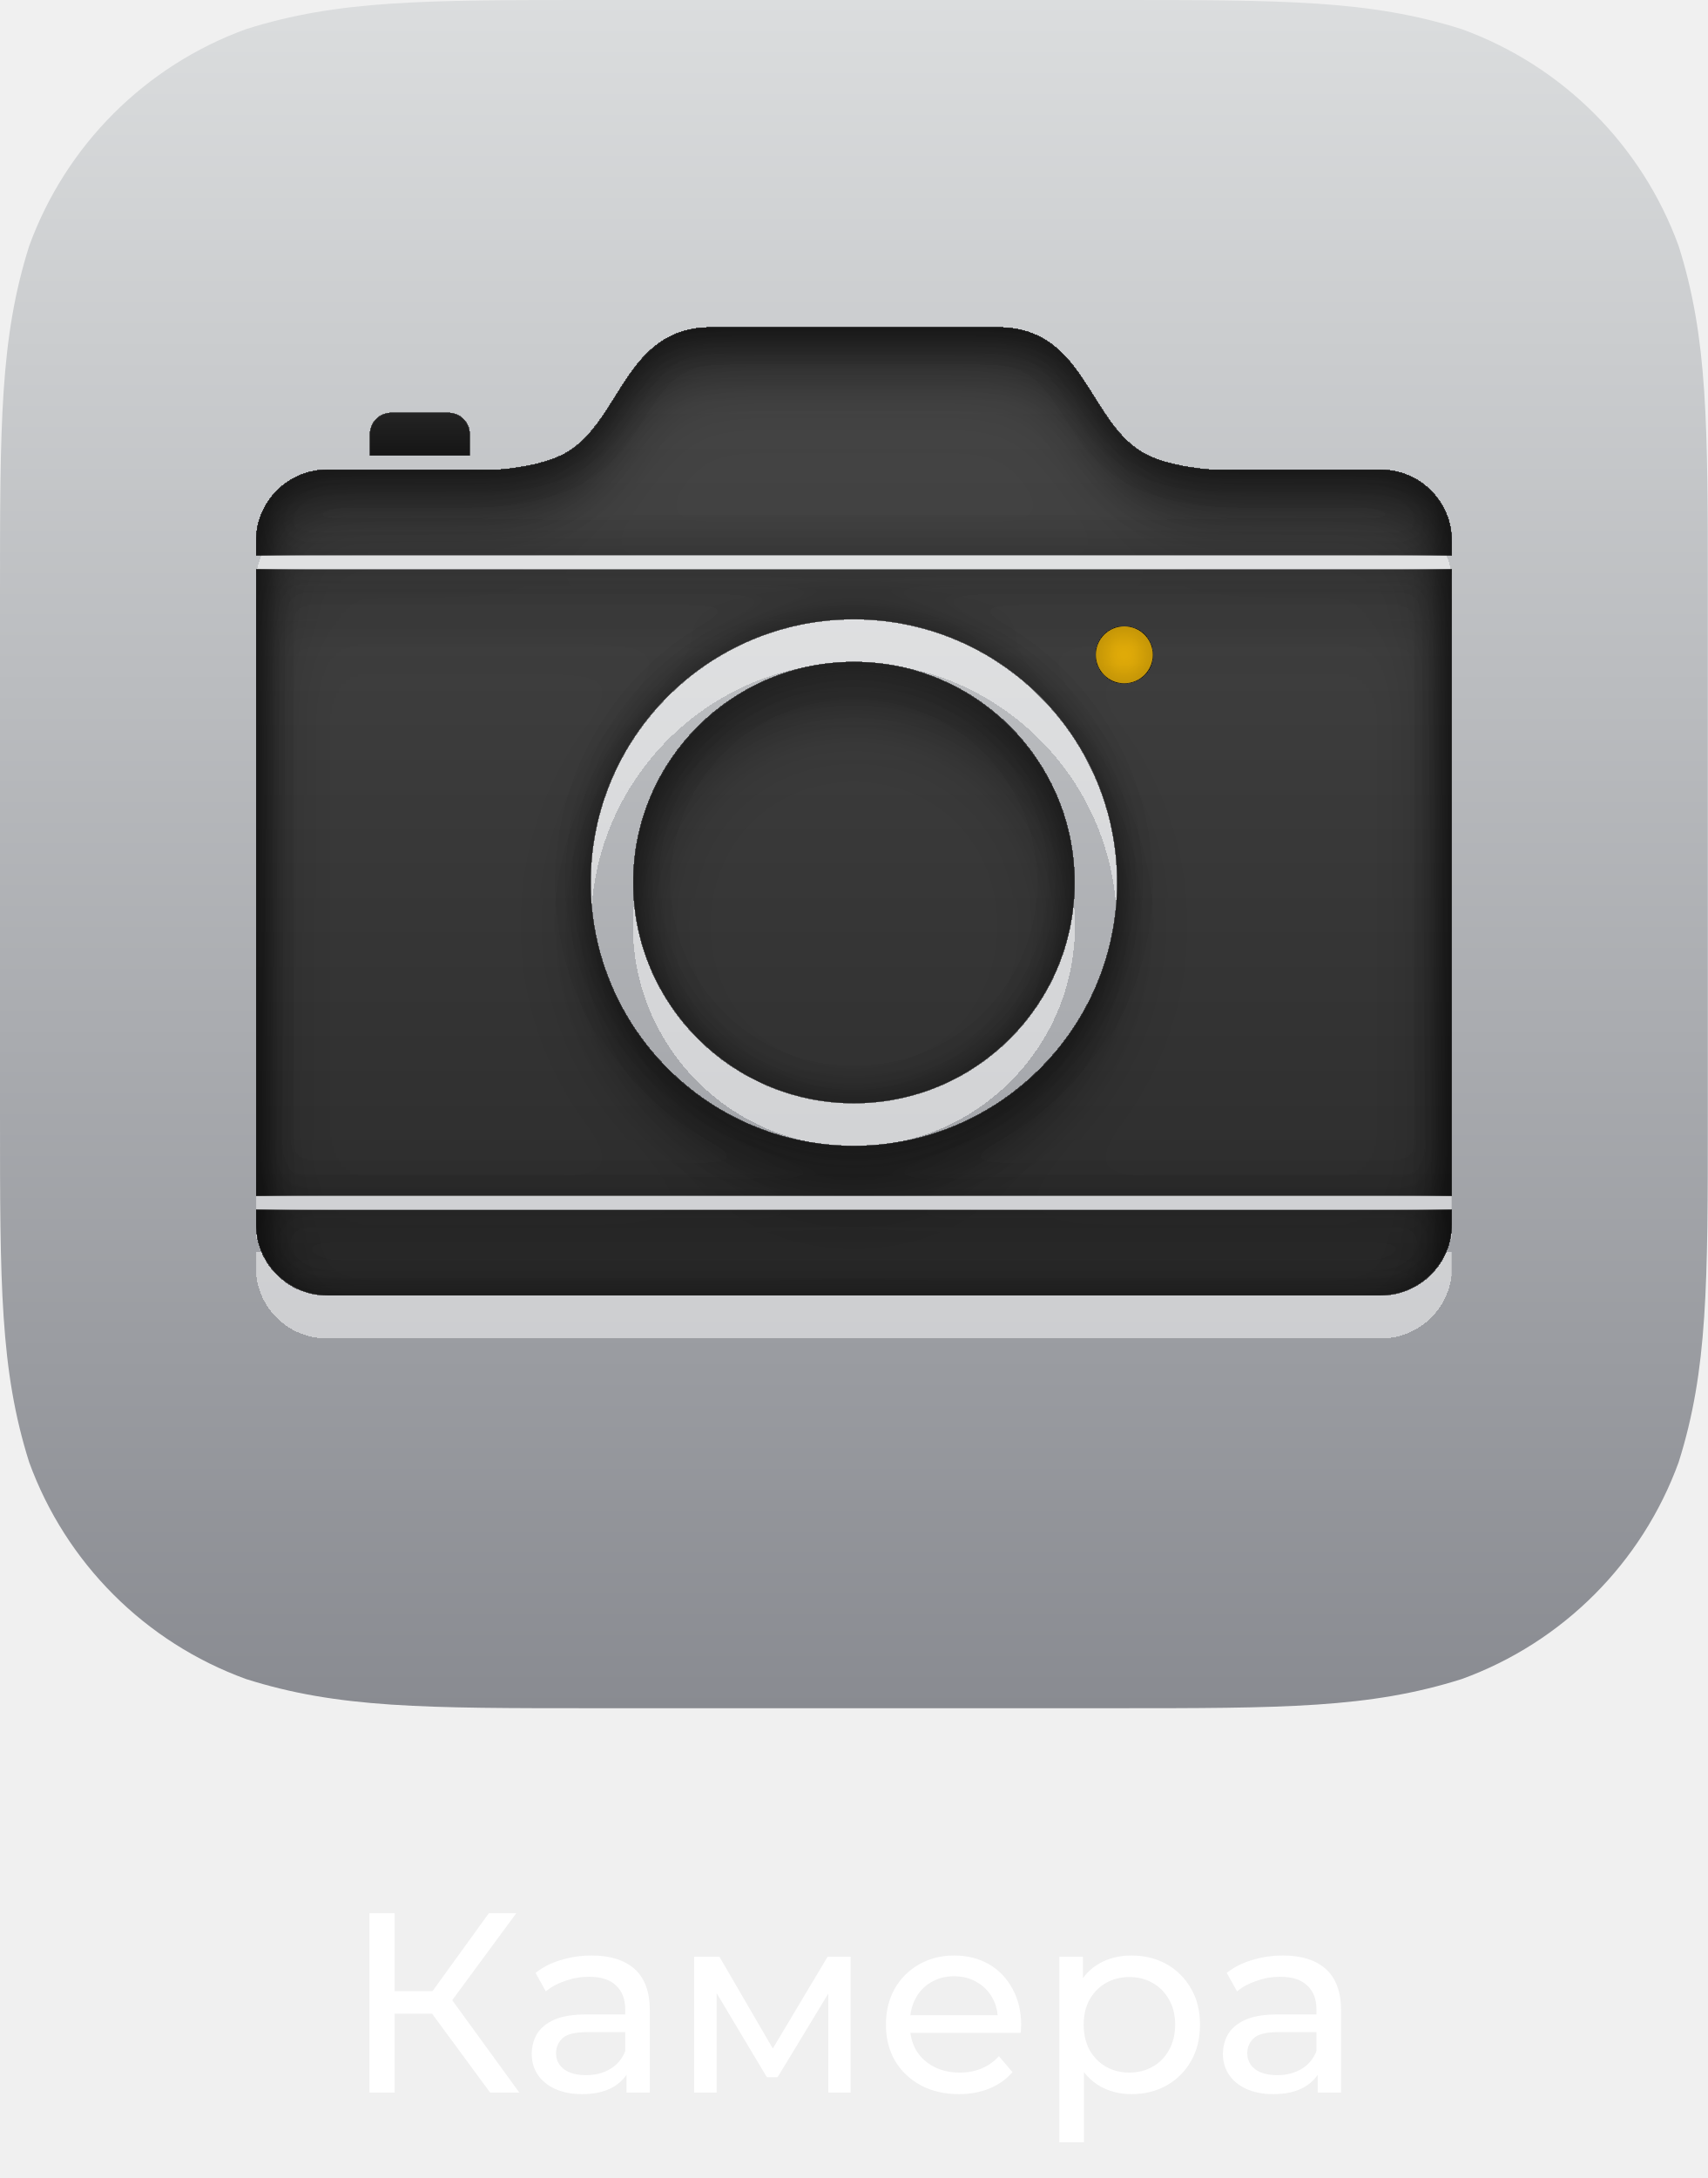
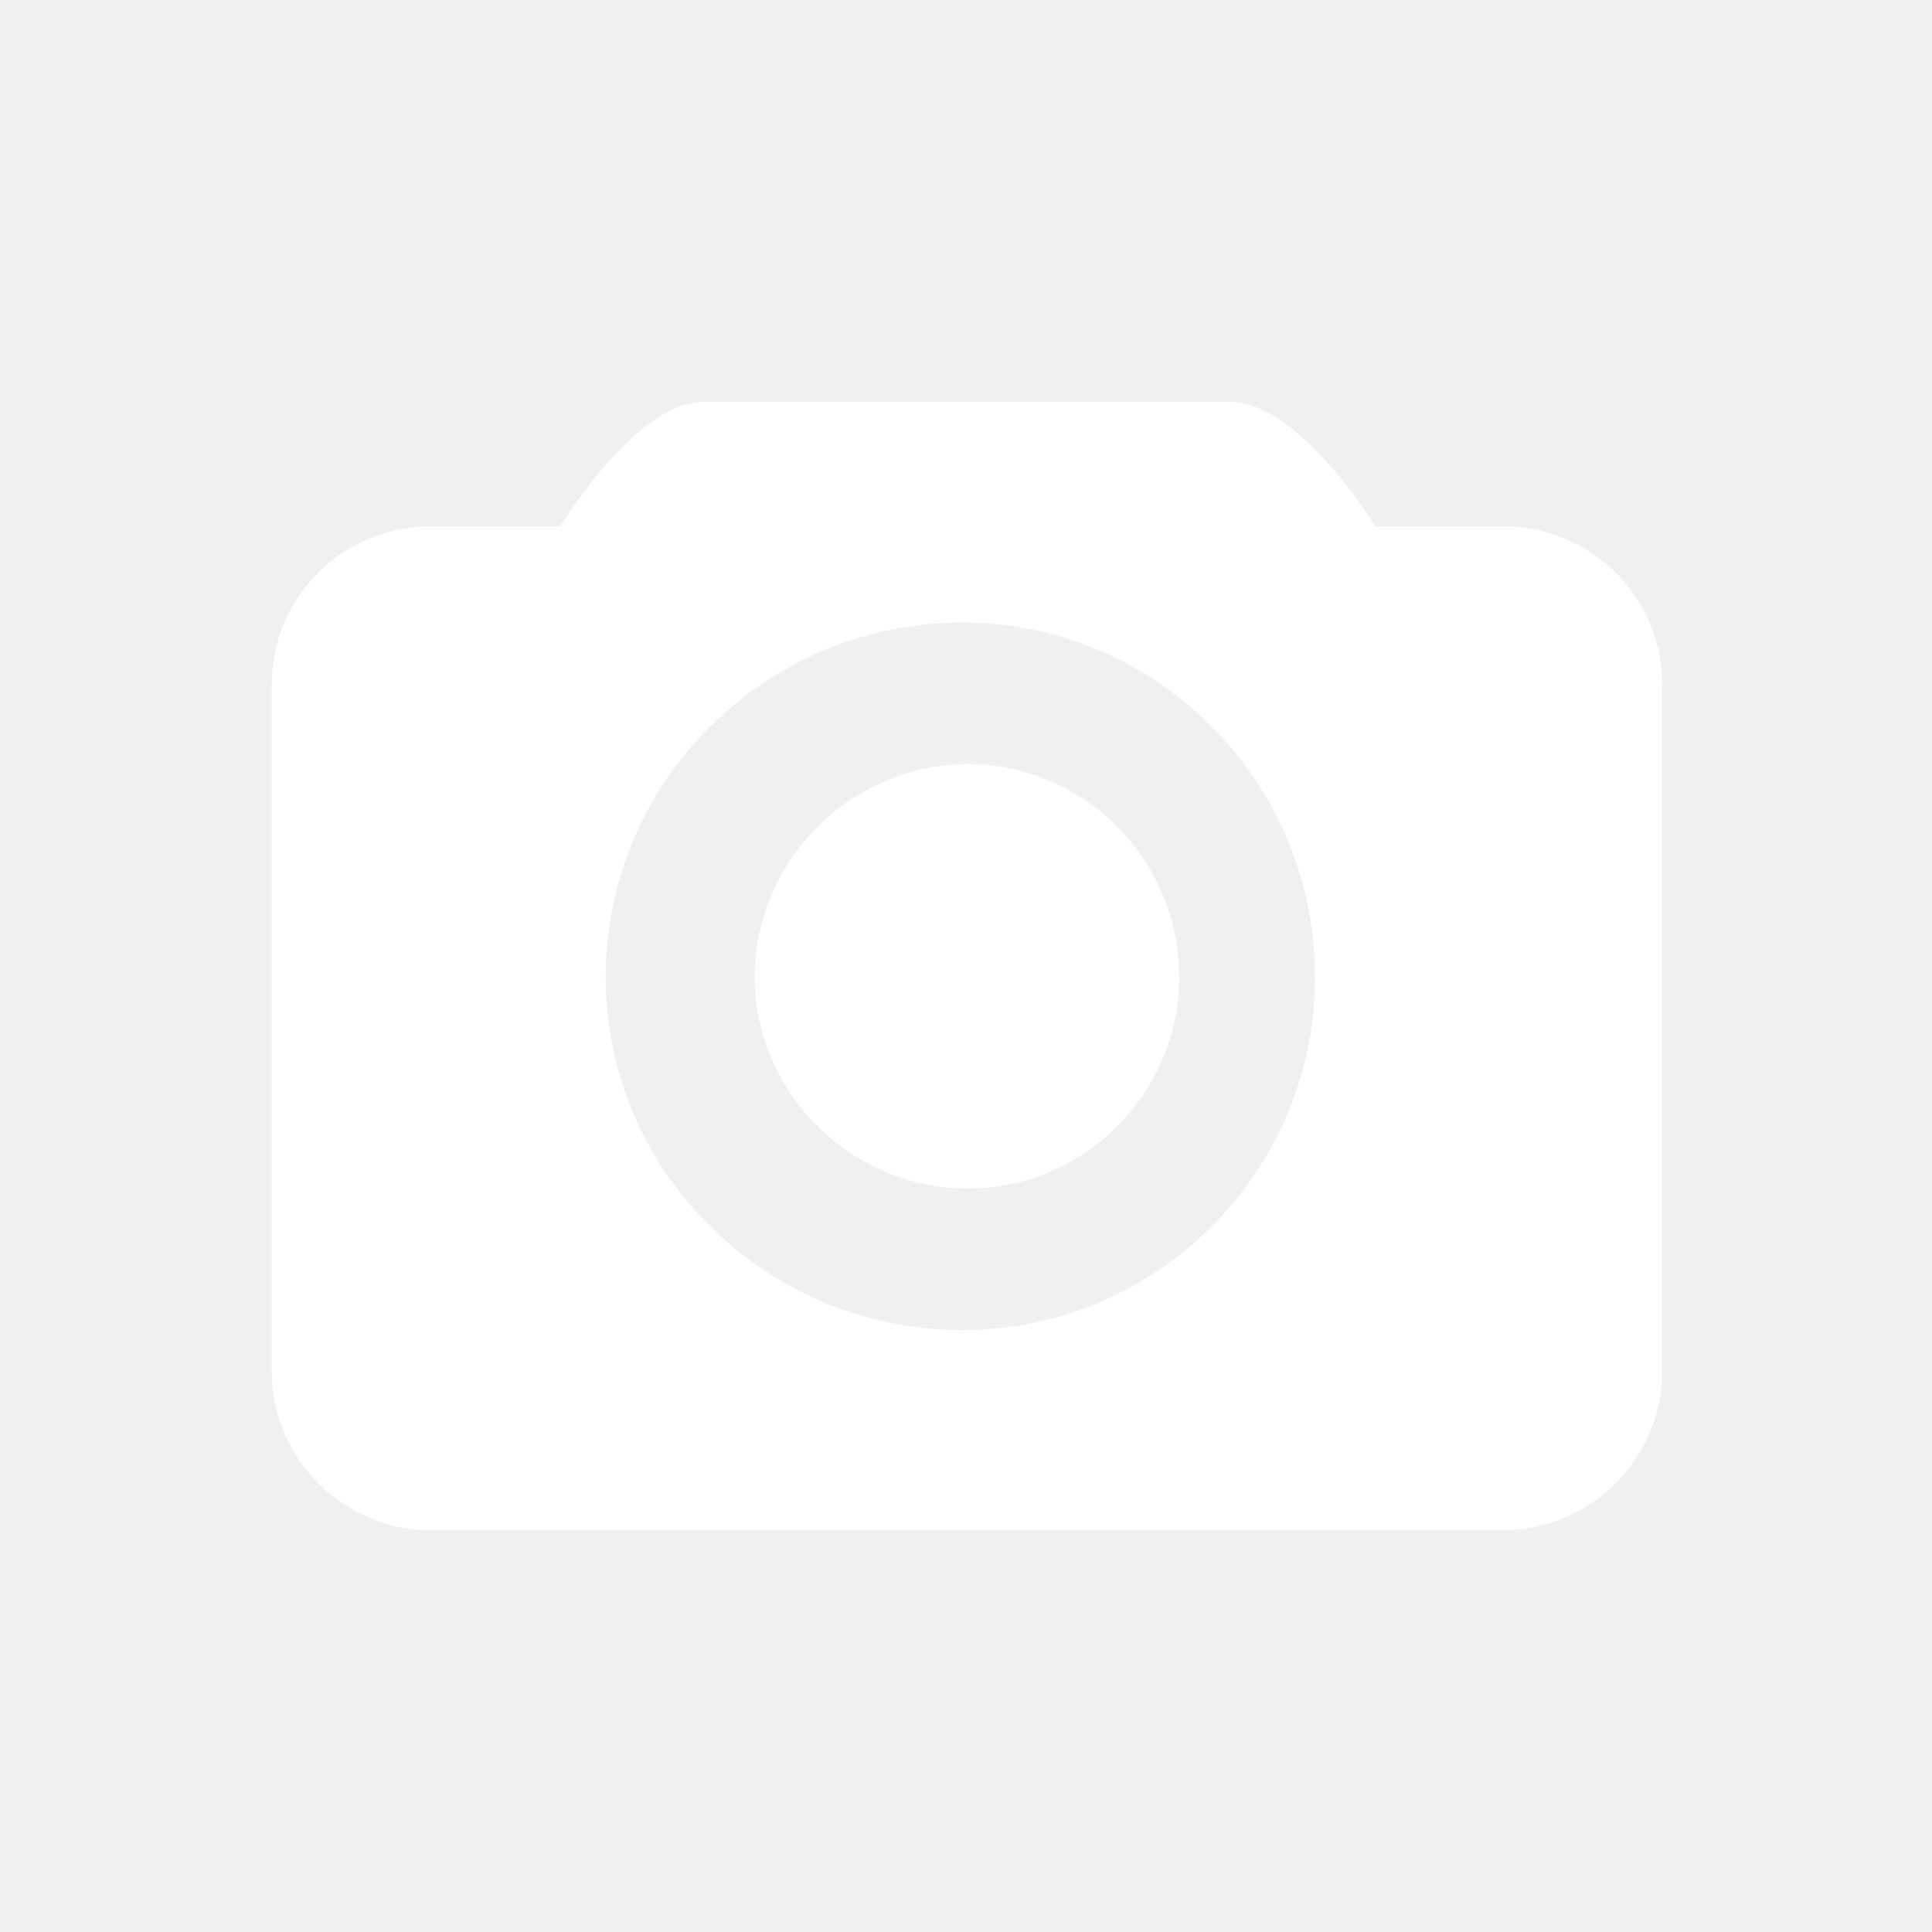
- <svg xmlns="http://www.w3.org/2000/svg" width="40" height="51" viewBox="0 0 40 51" fill="none">
-   <path d="M11.48 49L9.956 46.93L10.442 46.63L12.164 49H11.48ZM8.654 49V44.8H9.242V49H8.654ZM9.062 47.152V46.624H10.424V47.152H9.062ZM10.496 46.966L9.944 46.882L11.45 44.8H12.092L10.496 46.966ZM14.674 49V48.328L14.644 48.202V47.056C14.644 46.812 14.572 46.624 14.428 46.492C14.288 46.356 14.076 46.288 13.792 46.288C13.604 46.288 13.42 46.32 13.24 46.384C13.06 46.444 12.908 46.526 12.784 46.63L12.544 46.198C12.708 46.066 12.904 45.966 13.132 45.898C13.364 45.826 13.606 45.79 13.858 45.79C14.294 45.79 14.63 45.896 14.866 46.108C15.102 46.32 15.22 46.644 15.22 47.08V49H14.674ZM13.63 49.036C13.394 49.036 13.186 48.996 13.006 48.916C12.83 48.836 12.694 48.726 12.598 48.586C12.502 48.442 12.454 48.28 12.454 48.1C12.454 47.928 12.494 47.772 12.574 47.632C12.658 47.492 12.792 47.38 12.976 47.296C13.164 47.212 13.416 47.17 13.732 47.17H14.74V47.584H13.756C13.468 47.584 13.274 47.632 13.174 47.728C13.074 47.824 13.024 47.94 13.024 48.076C13.024 48.232 13.086 48.358 13.21 48.454C13.334 48.546 13.506 48.592 13.726 48.592C13.942 48.592 14.13 48.544 14.29 48.448C14.454 48.352 14.572 48.212 14.644 48.028L14.758 48.424C14.682 48.612 14.548 48.762 14.356 48.874C14.164 48.982 13.922 49.036 13.63 49.036ZM16.257 49V45.82H16.851L18.219 48.172H17.979L19.383 45.82H19.923V49H19.401V46.468L19.497 46.522L18.213 48.64H17.961L16.671 46.48L16.785 46.456V49H16.257ZM22.46 49.036C22.12 49.036 21.82 48.966 21.56 48.826C21.304 48.686 21.104 48.494 20.96 48.25C20.82 48.006 20.75 47.726 20.75 47.41C20.75 47.094 20.818 46.814 20.954 46.57C21.094 46.326 21.284 46.136 21.524 46C21.768 45.86 22.042 45.79 22.346 45.79C22.654 45.79 22.926 45.858 23.162 45.994C23.398 46.13 23.582 46.322 23.714 46.57C23.85 46.814 23.918 47.1 23.918 47.428C23.918 47.452 23.916 47.48 23.912 47.512C23.912 47.544 23.91 47.574 23.906 47.602H21.2V47.188H23.606L23.372 47.332C23.376 47.128 23.334 46.946 23.246 46.786C23.158 46.626 23.036 46.502 22.88 46.414C22.728 46.322 22.55 46.276 22.346 46.276C22.146 46.276 21.968 46.322 21.812 46.414C21.656 46.502 21.534 46.628 21.446 46.792C21.358 46.952 21.314 47.136 21.314 47.344V47.44C21.314 47.652 21.362 47.842 21.458 48.01C21.558 48.174 21.696 48.302 21.872 48.394C22.048 48.486 22.25 48.532 22.478 48.532C22.666 48.532 22.836 48.5 22.988 48.436C23.144 48.372 23.28 48.276 23.396 48.148L23.714 48.52C23.57 48.688 23.39 48.816 23.174 48.904C22.962 48.992 22.724 49.036 22.46 49.036ZM26.498 49.036C26.234 49.036 25.992 48.976 25.772 48.856C25.556 48.732 25.382 48.55 25.25 48.31C25.122 48.07 25.058 47.77 25.058 47.41C25.058 47.05 25.12 46.75 25.244 46.51C25.372 46.27 25.544 46.09 25.76 45.97C25.98 45.85 26.226 45.79 26.498 45.79C26.81 45.79 27.086 45.858 27.326 45.994C27.566 46.13 27.756 46.32 27.896 46.564C28.036 46.804 28.106 47.086 28.106 47.41C28.106 47.734 28.036 48.018 27.896 48.262C27.756 48.506 27.566 48.696 27.326 48.832C27.086 48.968 26.81 49.036 26.498 49.036ZM24.812 50.164V45.82H25.364V46.678L25.328 47.416L25.388 48.154V50.164H24.812ZM26.45 48.532C26.654 48.532 26.836 48.486 26.996 48.394C27.16 48.302 27.288 48.172 27.38 48.004C27.476 47.832 27.524 47.634 27.524 47.41C27.524 47.182 27.476 46.986 27.38 46.822C27.288 46.654 27.16 46.524 26.996 46.432C26.836 46.34 26.654 46.294 26.45 46.294C26.25 46.294 26.068 46.34 25.904 46.432C25.744 46.524 25.616 46.654 25.52 46.822C25.428 46.986 25.382 47.182 25.382 47.41C25.382 47.634 25.428 47.832 25.52 48.004C25.616 48.172 25.744 48.302 25.904 48.394C26.068 48.486 26.25 48.532 26.45 48.532ZM30.863 49V48.328L30.834 48.202V47.056C30.834 46.812 30.762 46.624 30.617 46.492C30.477 46.356 30.265 46.288 29.982 46.288C29.794 46.288 29.61 46.32 29.43 46.384C29.25 46.444 29.098 46.526 28.974 46.63L28.733 46.198C28.898 46.066 29.093 45.966 29.322 45.898C29.553 45.826 29.796 45.79 30.047 45.79C30.483 45.79 30.82 45.896 31.055 46.108C31.291 46.32 31.41 46.644 31.41 47.08V49H30.863ZM29.82 49.036C29.584 49.036 29.375 48.996 29.195 48.916C29.02 48.836 28.884 48.726 28.788 48.586C28.692 48.442 28.643 48.28 28.643 48.1C28.643 47.928 28.683 47.772 28.764 47.632C28.848 47.492 28.982 47.38 29.166 47.296C29.354 47.212 29.605 47.17 29.922 47.17H30.93V47.584H29.945C29.657 47.584 29.463 47.632 29.363 47.728C29.264 47.824 29.213 47.94 29.213 48.076C29.213 48.232 29.276 48.358 29.399 48.454C29.523 48.546 29.695 48.592 29.916 48.592C30.131 48.592 30.32 48.544 30.48 48.448C30.643 48.352 30.762 48.212 30.834 48.028L30.948 48.424C30.872 48.612 30.738 48.762 30.546 48.874C30.354 48.982 30.111 49.036 29.82 49.036Z" fill="white" />
-   <path fill-rule="evenodd" clip-rule="evenodd" d="M26.054 0C30.07 0 32.077 0 34.239 0.683C36.599 1.542 38.458 3.401 39.317 5.761C40 7.922 40 9.93 40 13.946V26.054C40 30.07 40 32.077 39.317 34.239C38.458 36.599 36.599 38.458 34.239 39.316C32.077 40 30.07 40 26.054 40H13.946C9.93 40 7.922 40 5.761 39.316C3.401 38.458 1.542 36.599 0.683 34.239C0 32.077 0 30.07 0 26.054V13.946C0 9.93 0 7.922 0.683 5.761C1.542 3.401 3.401 1.542 5.761 0.683C7.922 0 9.93 0 13.946 0H26.054Z" fill="url(#paint0_linear_13_176)" />
-   <g filter="url(#filter0_diiii_13_176)">
-     <path fill-rule="evenodd" clip-rule="evenodd" d="M6 13.333H34V28H6V13.333ZM6 28.665C6 29.586 6.747 30.333 7.668 30.333H32.332C33.251 30.333 34 29.587 34 28.665V28.333H6V28.665ZM6 13V12.668C6 11.747 6.749 11 7.668 11H11.687C12.305 10.945 12.881 10.828 13.28 10.594C14.555 9.845 14.643 7.667 16.664 7.667H20.017H23.371C25.392 7.667 25.48 9.845 26.754 10.594C27.154 10.828 27.73 10.945 28.348 11H32.332C33.253 11 34 11.747 34 12.668V13H6ZM26.167 20.667C26.167 17.261 23.406 14.5 20 14.5C16.594 14.5 13.833 17.261 13.833 20.667C13.833 24.073 16.594 26.833 20 26.833C23.406 26.833 26.167 24.073 26.167 20.667ZM14.833 20.667C14.833 17.813 17.146 15.5 20 15.5C22.854 15.5 25.167 17.813 25.167 20.667C25.167 23.52 22.854 25.833 20 25.833C17.146 25.833 14.833 23.52 14.833 20.667Z" fill="url(#paint1_linear_13_176)" />
-   </g>
-   <g filter="url(#filter1_di_13_176)">
-     <path fill-rule="evenodd" clip-rule="evenodd" d="M8.667 10.167C8.667 9.891 8.89 9.667 9.167 9.667H10.499C10.776 9.667 11 9.889 11 10.167V10.667H8.667V10.167Z" fill="url(#paint2_linear_13_176)" />
-   </g>
-   <g filter="url(#filter2_di_13_176)">
-     <path fill-rule="evenodd" clip-rule="evenodd" d="M26.333 16C26.702 16 27 15.702 27 15.333C27 14.965 26.702 14.667 26.333 14.667C25.965 14.667 25.667 14.965 25.667 15.333C25.667 15.702 25.965 16 26.333 16Z" fill="#FFC209" />
-   </g>
-   <defs>
-     <filter id="filter0_diiii_13_176" x="6" y="7.667" width="28" height="23.667" filterUnits="userSpaceOnUse" color-interpolation-filters="sRGB">
-       <feFlood flood-opacity="0" result="BackgroundImageFix" />
-       <feColorMatrix in="SourceAlpha" type="matrix" values="0 0 0 0 0 0 0 0 0 0 0 0 0 0 0 0 0 0 127 0" result="hardAlpha" />
-       <feOffset dy="1" />
-       <feColorMatrix type="matrix" values="0 0 0 0 1 0 0 0 0 1 0 0 0 0 1 0 0 0 0.5 0" />
-       <feBlend mode="normal" in2="BackgroundImageFix" result="effect1_dropShadow_13_176" />
-       <feBlend mode="normal" in="SourceGraphic" in2="effect1_dropShadow_13_176" result="shape" />
-       <feColorMatrix in="SourceAlpha" type="matrix" values="0 0 0 0 0 0 0 0 0 0 0 0 0 0 0 0 0 0 127 0" result="hardAlpha" />
-       <feOffset dy="1" />
-       <feGaussianBlur stdDeviation="1" />
-       <feComposite in2="hardAlpha" operator="arithmetic" k2="-1" k3="1" />
-       <feColorMatrix type="matrix" values="0 0 0 0 0 0 0 0 0 0 0 0 0 0 0 0 0 0 0.3 0" />
-       <feBlend mode="normal" in2="shape" result="effect2_innerShadow_13_176" />
-       <feColorMatrix in="SourceAlpha" type="matrix" values="0 0 0 0 0 0 0 0 0 0 0 0 0 0 0 0 0 0 127 0" result="hardAlpha" />
-       <feOffset dy="1" />
-       <feGaussianBlur stdDeviation="0.5" />
-       <feComposite in2="hardAlpha" operator="arithmetic" k2="-1" k3="1" />
-       <feColorMatrix type="matrix" values="0 0 0 0 0 0 0 0 0 0 0 0 0 0 0 0 0 0 0.3 0" />
-       <feBlend mode="normal" in2="effect2_innerShadow_13_176" result="effect3_innerShadow_13_176" />
-       <feColorMatrix in="SourceAlpha" type="matrix" values="0 0 0 0 0 0 0 0 0 0 0 0 0 0 0 0 0 0 127 0" result="hardAlpha" />
-       <feOffset />
-       <feGaussianBlur stdDeviation="0.5" />
-       <feComposite in2="hardAlpha" operator="arithmetic" k2="-1" k3="1" />
-       <feColorMatrix type="matrix" values="0 0 0 0 0 0 0 0 0 0 0 0 0 0 0 0 0 0 0.3 0" />
-       <feBlend mode="normal" in2="effect3_innerShadow_13_176" result="effect4_innerShadow_13_176" />
-       <feColorMatrix in="SourceAlpha" type="matrix" values="0 0 0 0 0 0 0 0 0 0 0 0 0 0 0 0 0 0 127 0" result="hardAlpha" />
-       <feOffset />
-       <feGaussianBlur stdDeviation="0.5" />
-       <feComposite in2="hardAlpha" operator="arithmetic" k2="-1" k3="1" />
-       <feColorMatrix type="matrix" values="0 0 0 0 0 0 0 0 0 0 0 0 0 0 0 0 0 0 0.3 0" />
-       <feBlend mode="normal" in2="effect4_innerShadow_13_176" result="effect5_innerShadow_13_176" />
-     </filter>
-     <filter id="filter1_di_13_176" x="8.667" y="9.667" width="2.333" height="1" filterUnits="userSpaceOnUse" color-interpolation-filters="sRGB">
-       <feFlood flood-opacity="0" result="BackgroundImageFix" />
-       <feColorMatrix in="SourceAlpha" type="matrix" values="0 0 0 0 0 0 0 0 0 0 0 0 0 0 0 0 0 0 127 0" result="hardAlpha" />
-       <feOffset />
-       <feColorMatrix type="matrix" values="0 0 0 0 1 0 0 0 0 1 0 0 0 0 1 0 0 0 0.5 0" />
-       <feBlend mode="normal" in2="BackgroundImageFix" result="effect1_dropShadow_13_176" />
-       <feBlend mode="normal" in="SourceGraphic" in2="effect1_dropShadow_13_176" result="shape" />
-       <feColorMatrix in="SourceAlpha" type="matrix" values="0 0 0 0 0 0 0 0 0 0 0 0 0 0 0 0 0 0 127 0" result="hardAlpha" />
-       <feOffset dy="1" />
-       <feComposite in2="hardAlpha" operator="arithmetic" k2="-1" k3="1" />
-       <feColorMatrix type="matrix" values="0 0 0 0 0 0 0 0 0 0 0 0 0 0 0 0 0 0 0.5 0" />
-       <feBlend mode="normal" in2="shape" result="effect2_innerShadow_13_176" />
-     </filter>
-     <filter id="filter2_di_13_176" x="25.667" y="14.667" width="1.333" height="1.333" filterUnits="userSpaceOnUse" color-interpolation-filters="sRGB">
-       <feFlood flood-opacity="0" result="BackgroundImageFix" />
-       <feColorMatrix in="SourceAlpha" type="matrix" values="0 0 0 0 0 0 0 0 0 0 0 0 0 0 0 0 0 0 127 0" result="hardAlpha" />
-       <feOffset />
-       <feColorMatrix type="matrix" values="0 0 0 0 0 0 0 0 0 0 0 0 0 0 0 0 0 0 0.5 0" />
-       <feBlend mode="normal" in2="BackgroundImageFix" result="effect1_dropShadow_13_176" />
-       <feBlend mode="normal" in="SourceGraphic" in2="effect1_dropShadow_13_176" result="shape" />
-       <feColorMatrix in="SourceAlpha" type="matrix" values="0 0 0 0 0 0 0 0 0 0 0 0 0 0 0 0 0 0 127 0" result="hardAlpha" />
-       <feOffset />
-       <feGaussianBlur stdDeviation="0.5" />
-       <feComposite in2="hardAlpha" operator="arithmetic" k2="-1" k3="1" />
-       <feColorMatrix type="matrix" values="0 0 0 0 0 0 0 0 0 0 0 0 0 0 0 0 0 0 0.3 0" />
-       <feBlend mode="normal" in2="shape" result="effect2_innerShadow_13_176" />
-     </filter>
-     <linearGradient id="paint0_linear_13_176" x1="0" y1="0" x2="0" y2="40" gradientUnits="userSpaceOnUse">
-       <stop stop-color="#DBDDDE" />
-       <stop offset="1" stop-color="#898B91" />
-     </linearGradient>
-     <linearGradient id="paint1_linear_13_176" x1="6" y1="7.667" x2="6" y2="30.333" gradientUnits="userSpaceOnUse">
-       <stop stop-color="#474747" />
-       <stop offset="1" stop-color="#2B2B2B" />
-     </linearGradient>
-     <linearGradient id="paint2_linear_13_176" x1="8.667" y1="9.667" x2="8.667" y2="10.667" gradientUnits="userSpaceOnUse">
-       <stop stop-color="#474747" />
-       <stop offset="1" stop-color="#2B2B2B" />
-     </linearGradient>
-   </defs>
+ <svg xmlns="http://www.w3.org/2000/svg" width="28" height="28" viewBox="0 0 28 28" fill="none">
+   <path d="M19.933 7.629H21.793C23.051 7.629 24.09 8.641 24.09 9.926V19.879C24.09 21.137 23.05 22.176 21.793 22.176H6.234C4.976 22.176 3.938 21.137 3.938 19.879V9.926C3.938 8.641 4.977 7.629 6.234 7.629H8.121C8.585 6.891 9.433 5.824 10.199 5.824H17.828C18.594 5.824 19.469 6.891 19.933 7.629ZM13.946 19.277C16.762 19.277 19.059 16.98 19.059 14.164C19.059 11.32 16.762 9.023 13.946 9.023C11.102 9.023 8.778 11.32 8.778 14.164C8.778 16.98 11.102 19.277 13.946 19.277ZM14.027 11.074C15.723 11.074 17.09 12.469 17.09 14.164C17.09 15.831 15.722 17.226 14.027 17.226C12.332 17.226 10.938 15.831 10.938 14.164C10.938 12.468 12.332 11.074 14.027 11.074Z" fill="white" />
</svg>
